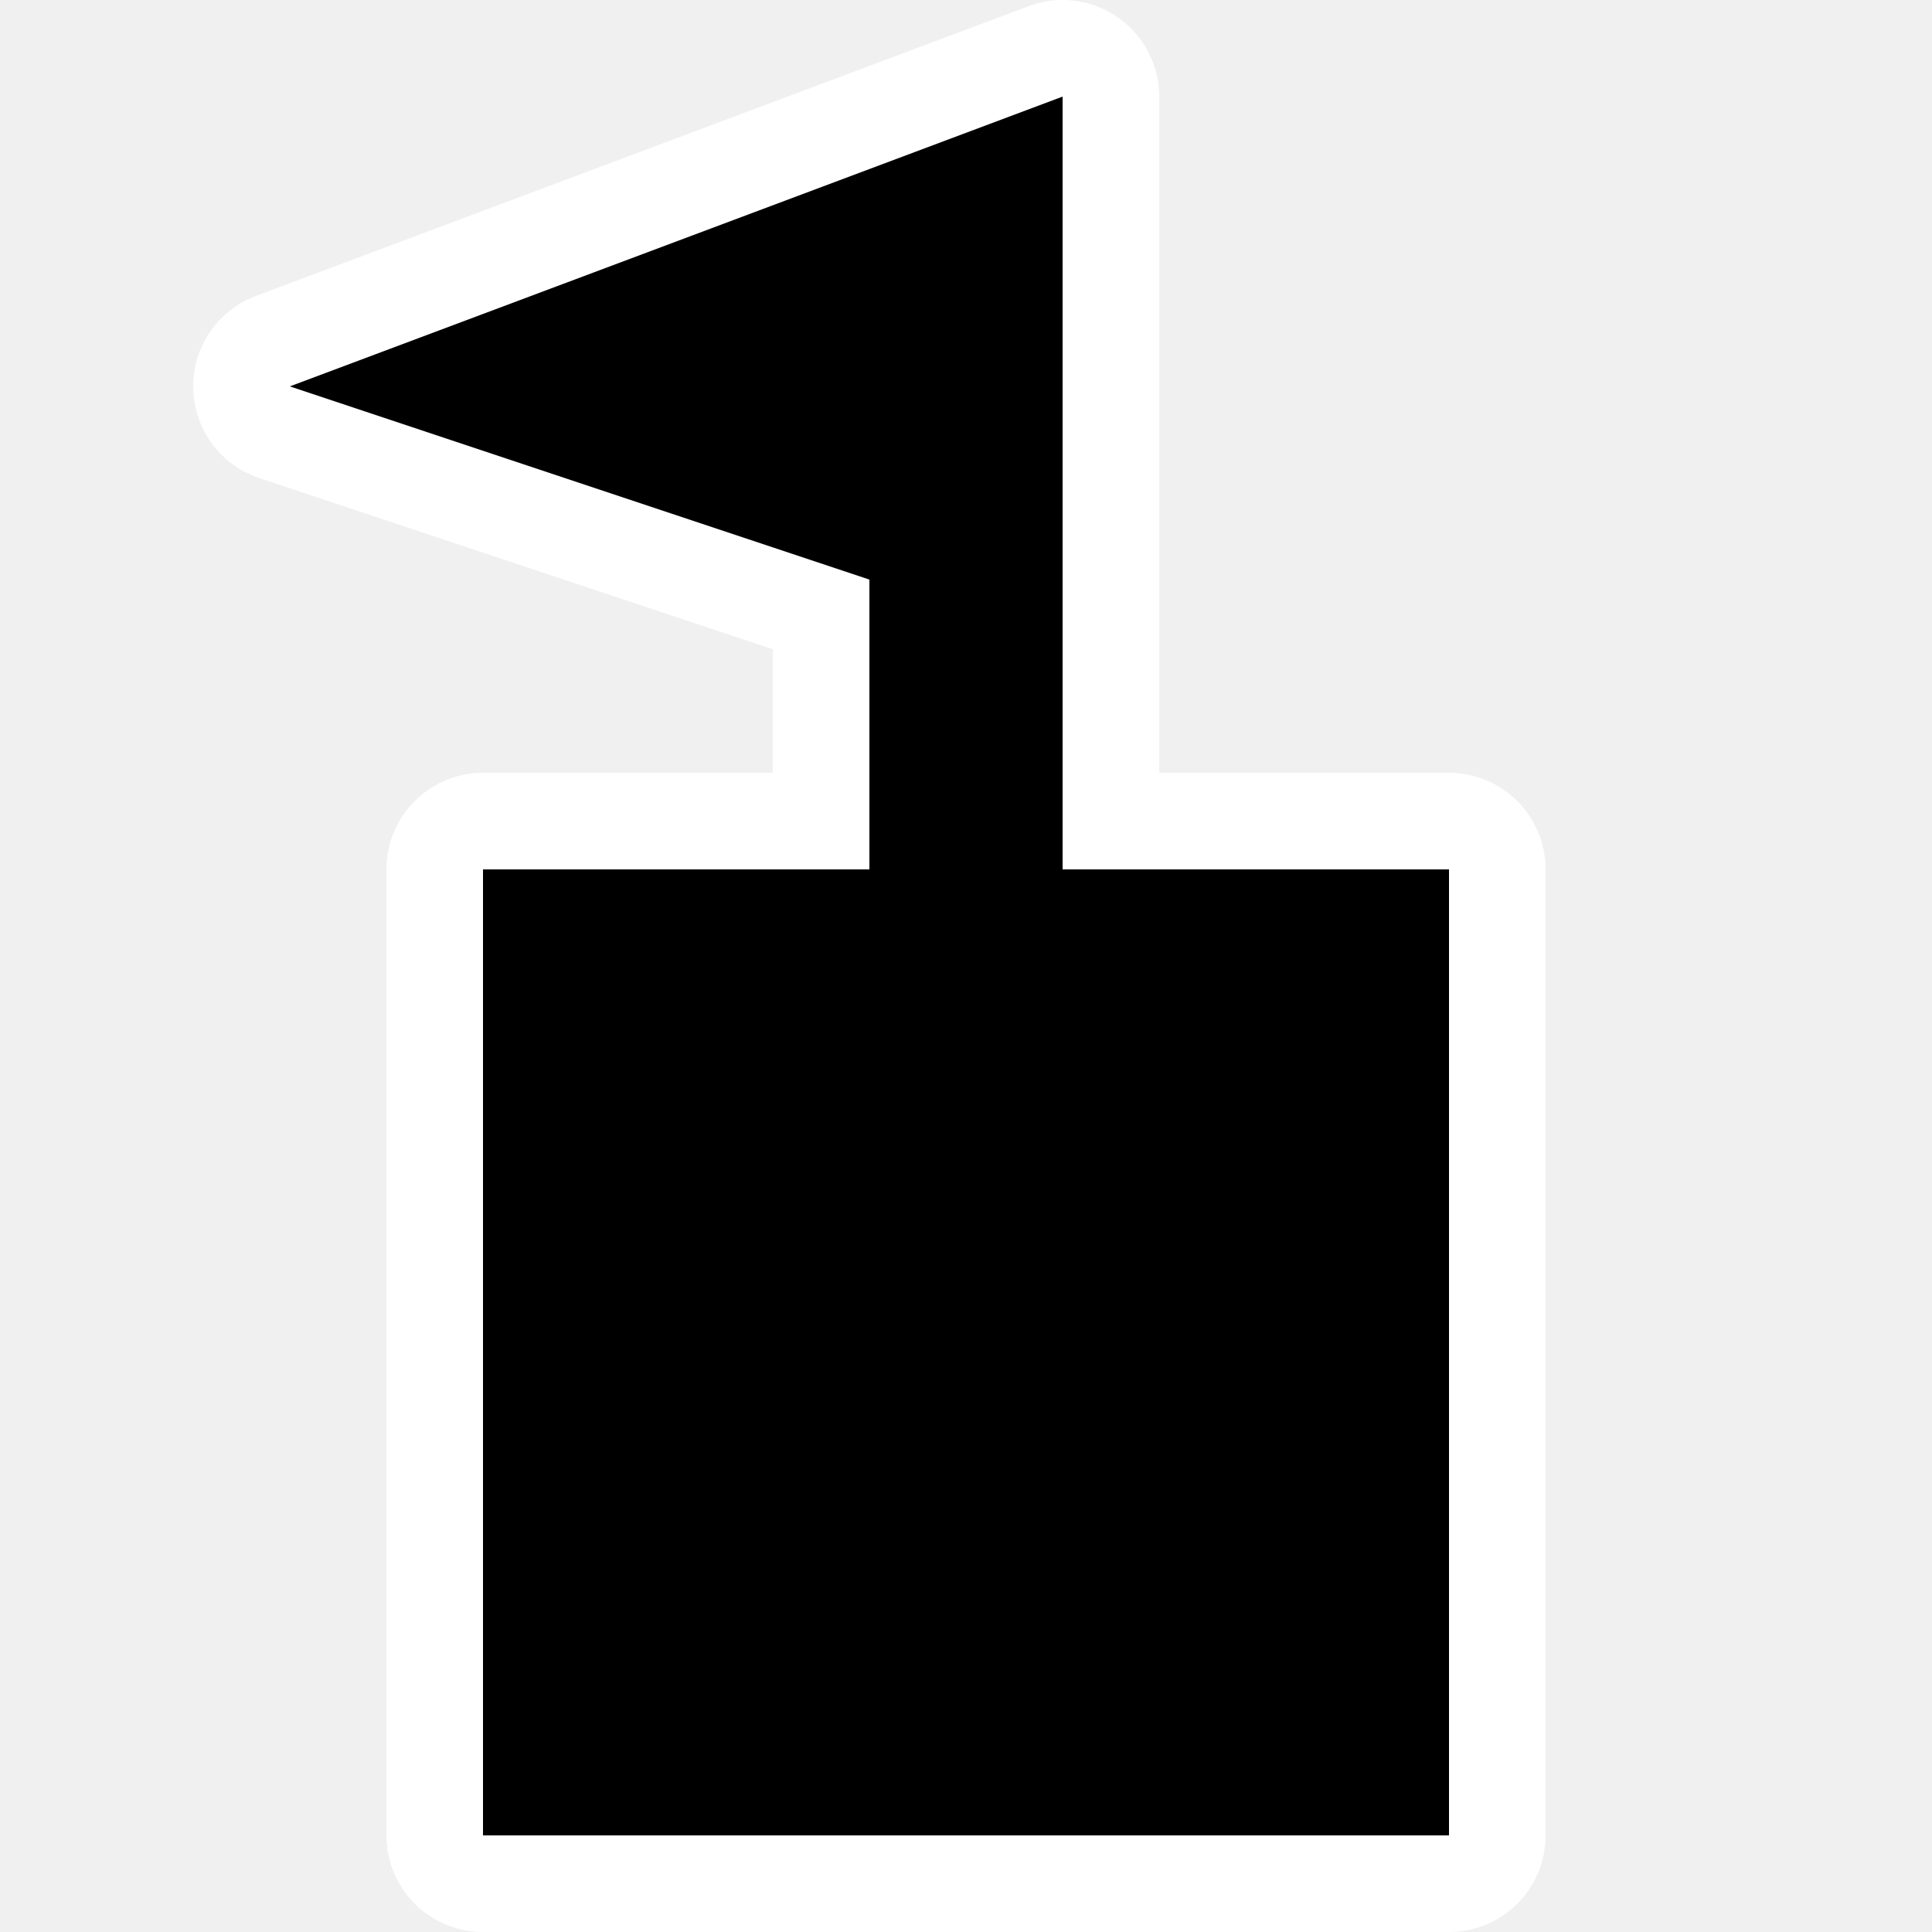
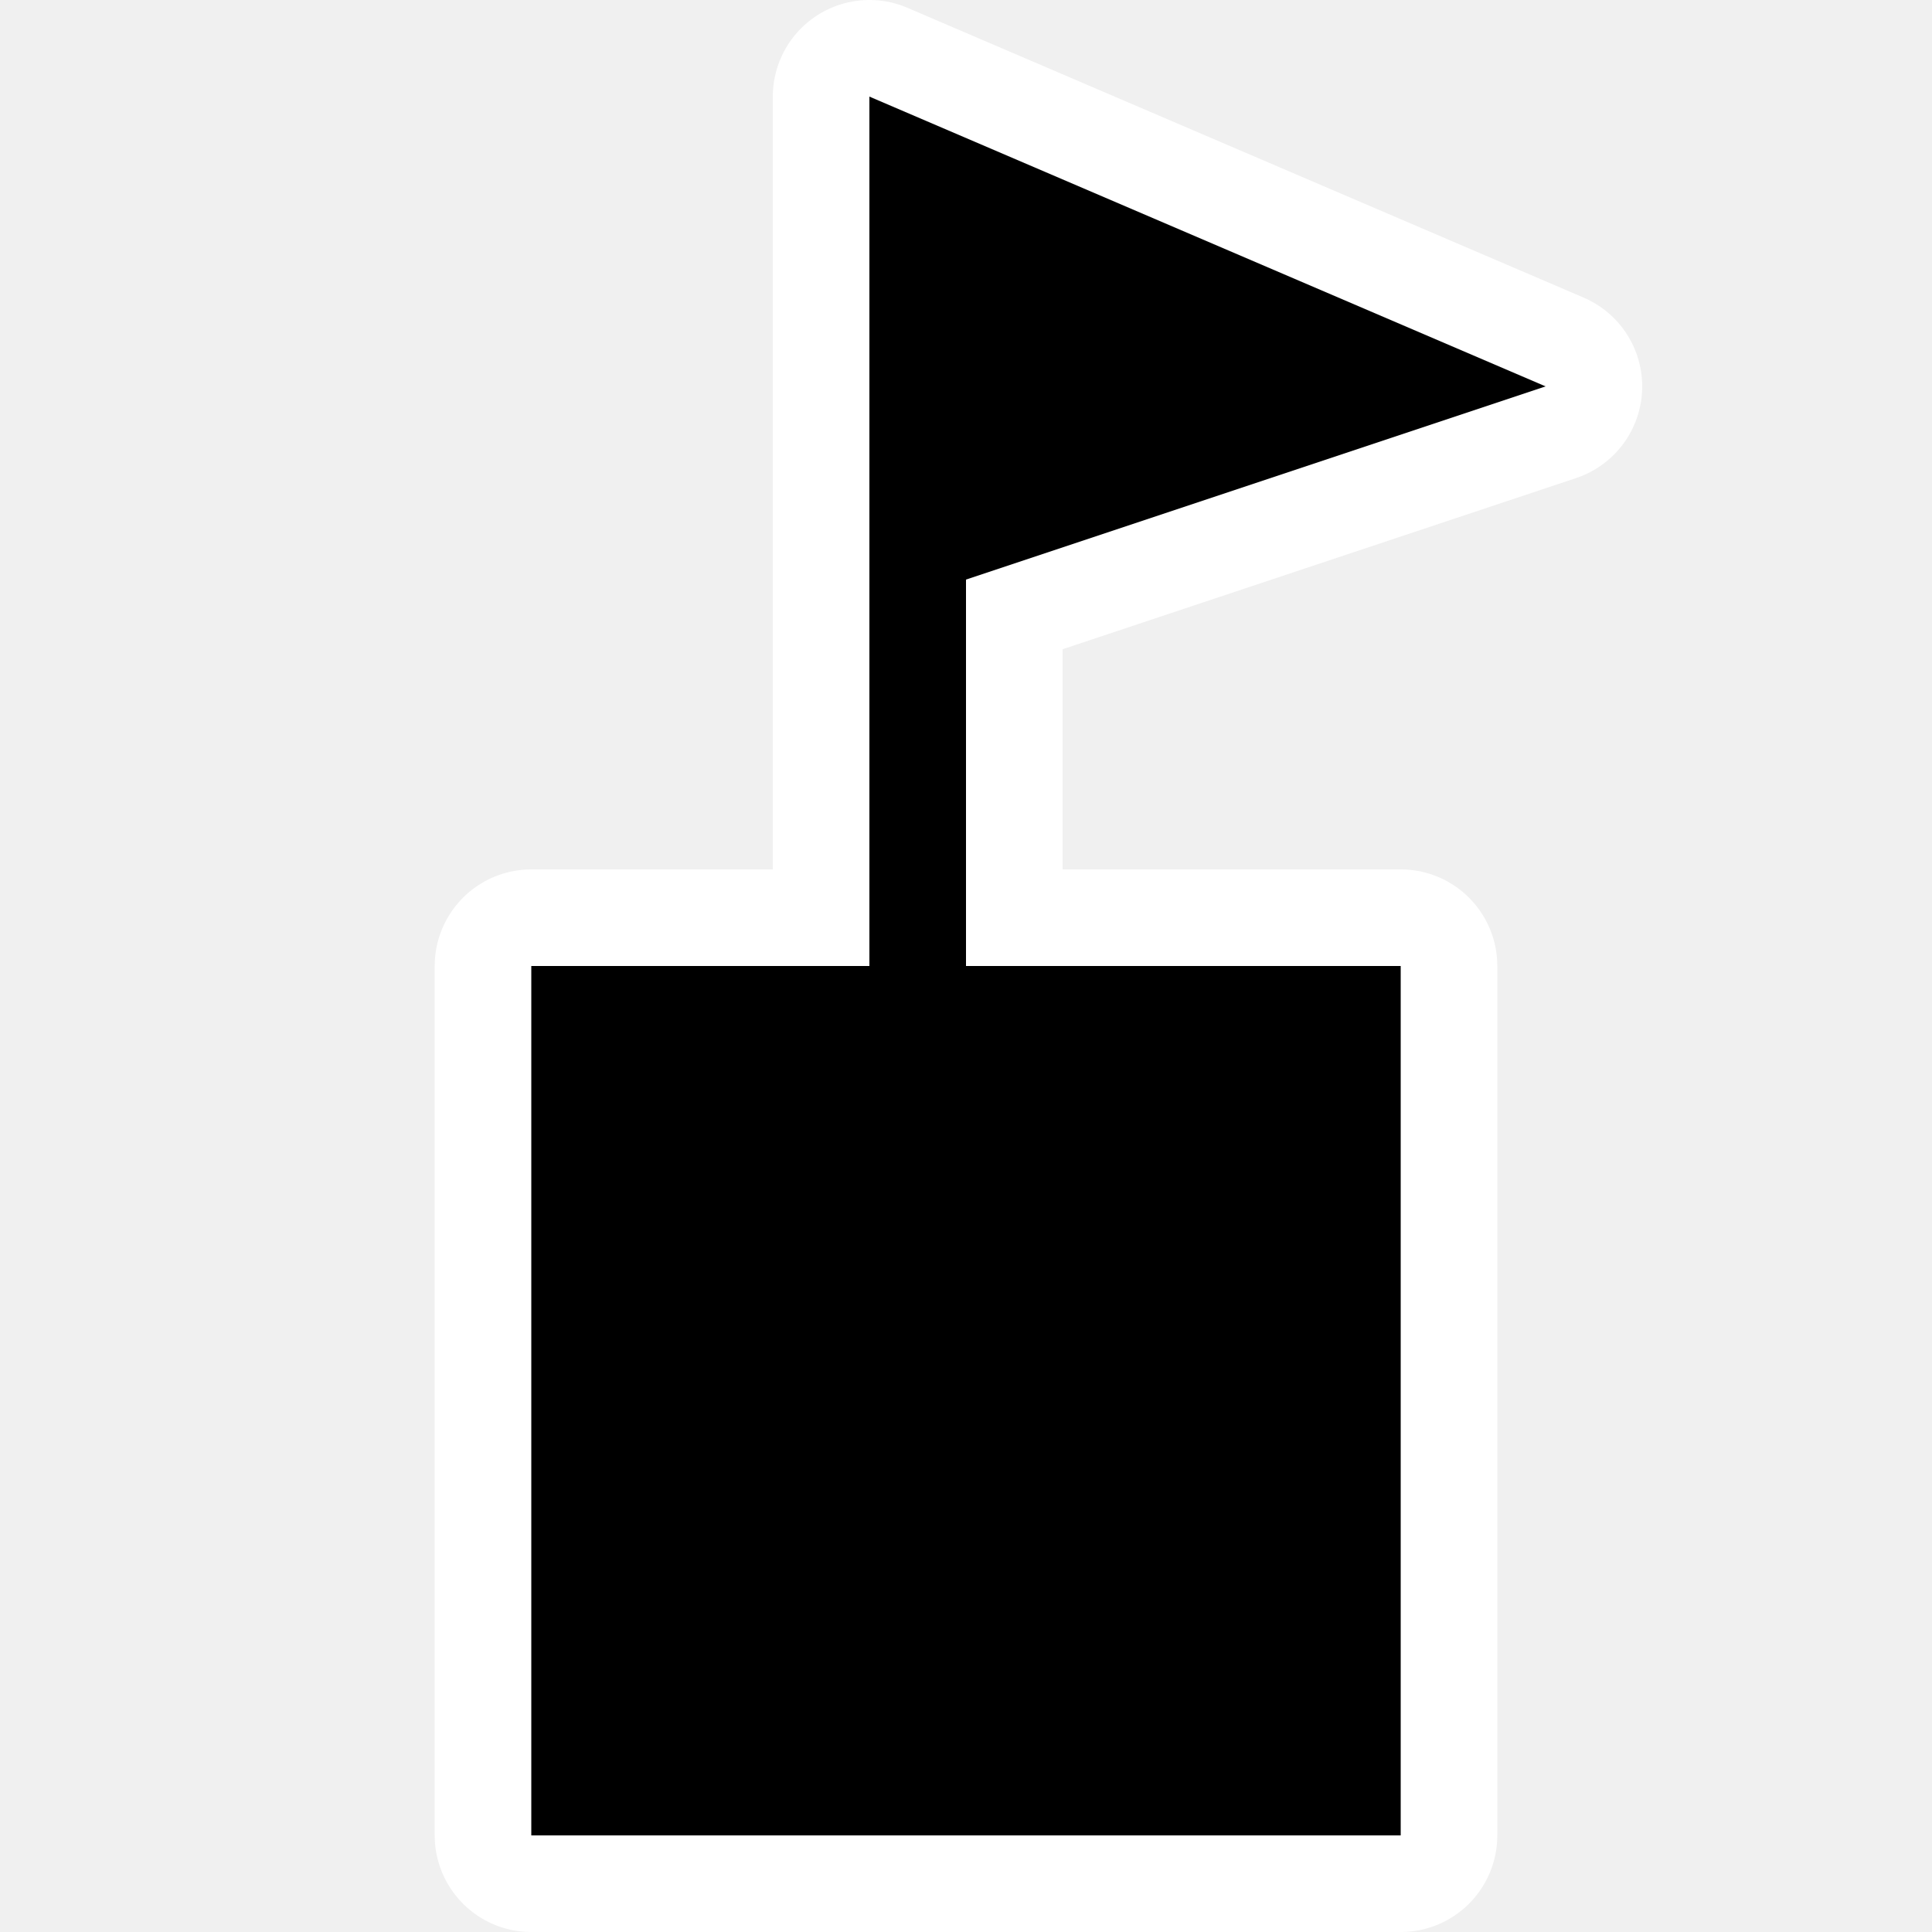
<svg xmlns="http://www.w3.org/2000/svg" width="20" height="20">
  <g style="display:inline;stroke:#000;stroke-opacity:0">
-     <path style="display:inline;fill:#000;fill-opacity:1;stroke:#fff;stroke-width:2;stroke-linecap:round;stroke-linejoin:round;stroke-dasharray:none;stroke-opacity:1;paint-order:stroke markers fill" d="M 11,1 3,4 9,6 Z M 5,9 V 19 H 15 V 9 Z M 9,6 v 3 h 2 V 1 Z" />
+     <path style="display:inline;fill:#000;fill-opacity:1;stroke:#fff;stroke-width:2;stroke-linecap:round;stroke-linejoin:round;stroke-dasharray:none;stroke-opacity:1;paint-order:stroke markers fill" d="m 11,1 -7,3 6,2 z m -5.5,9 v 9 h 9 V 10 Z M 10,6 v 4 h 1 V 1 Z" transform="matrix(-1 0 0 1 20 0)" />
  </g>
</svg>
